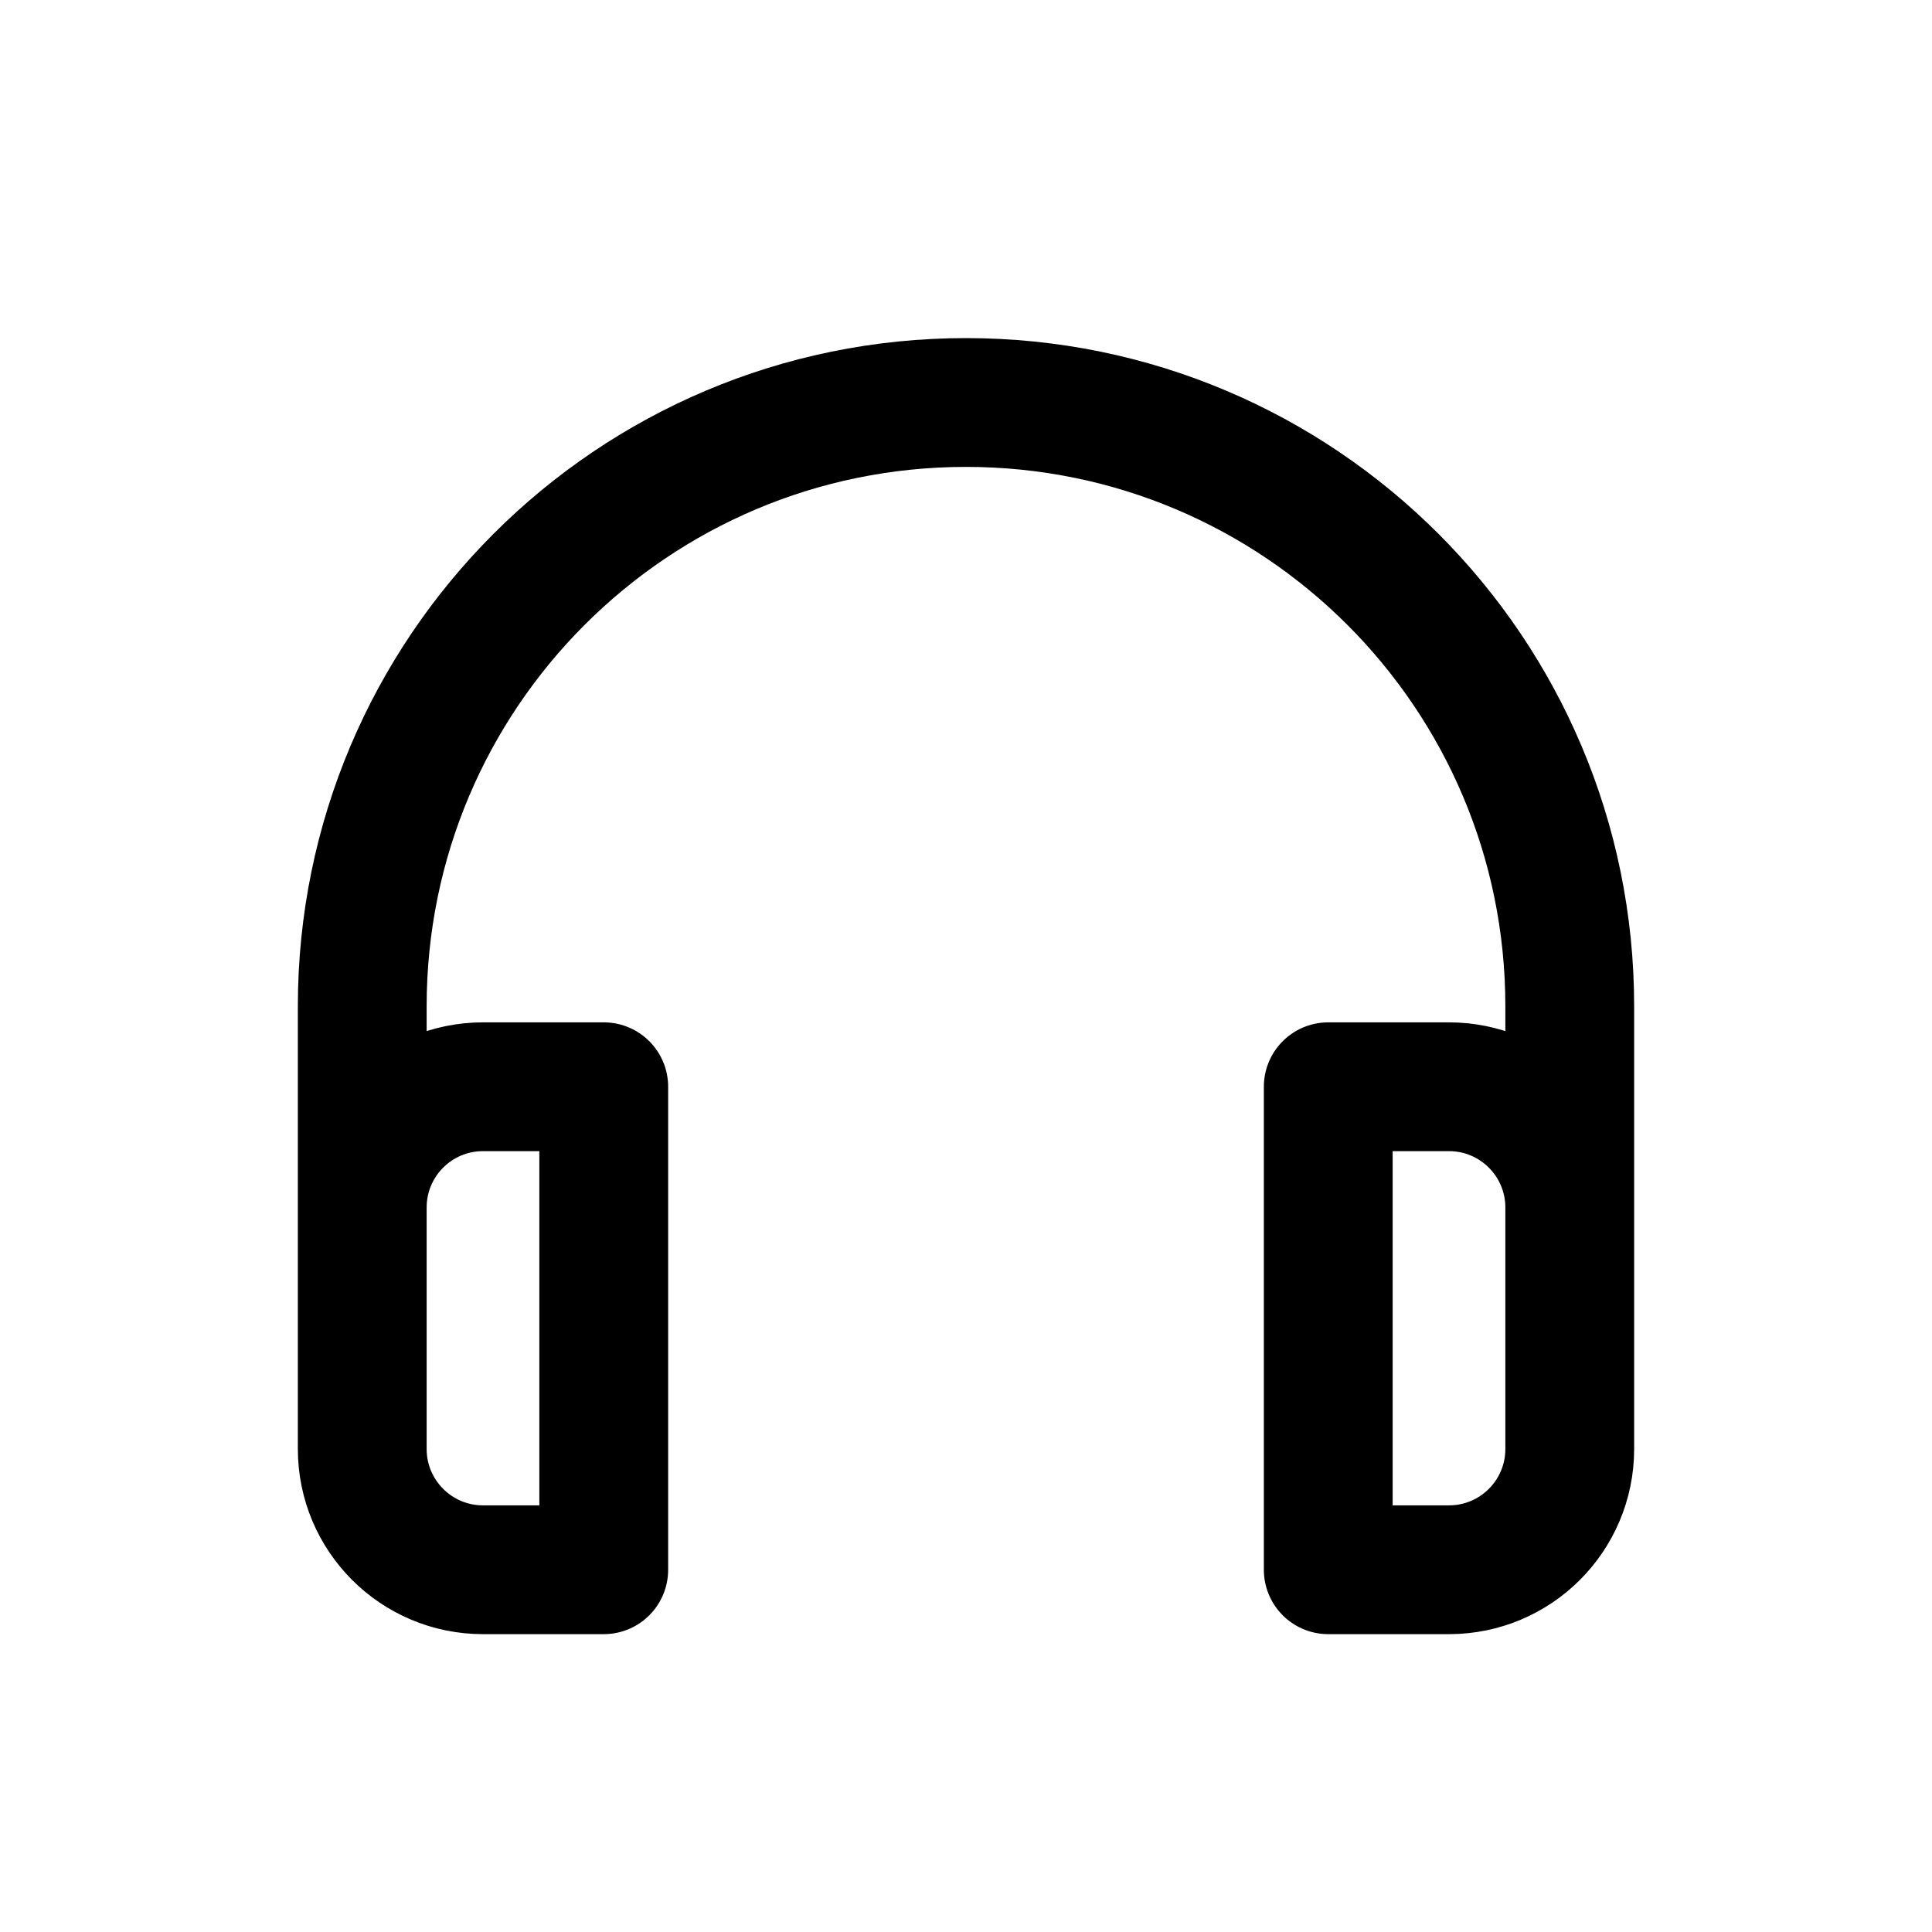
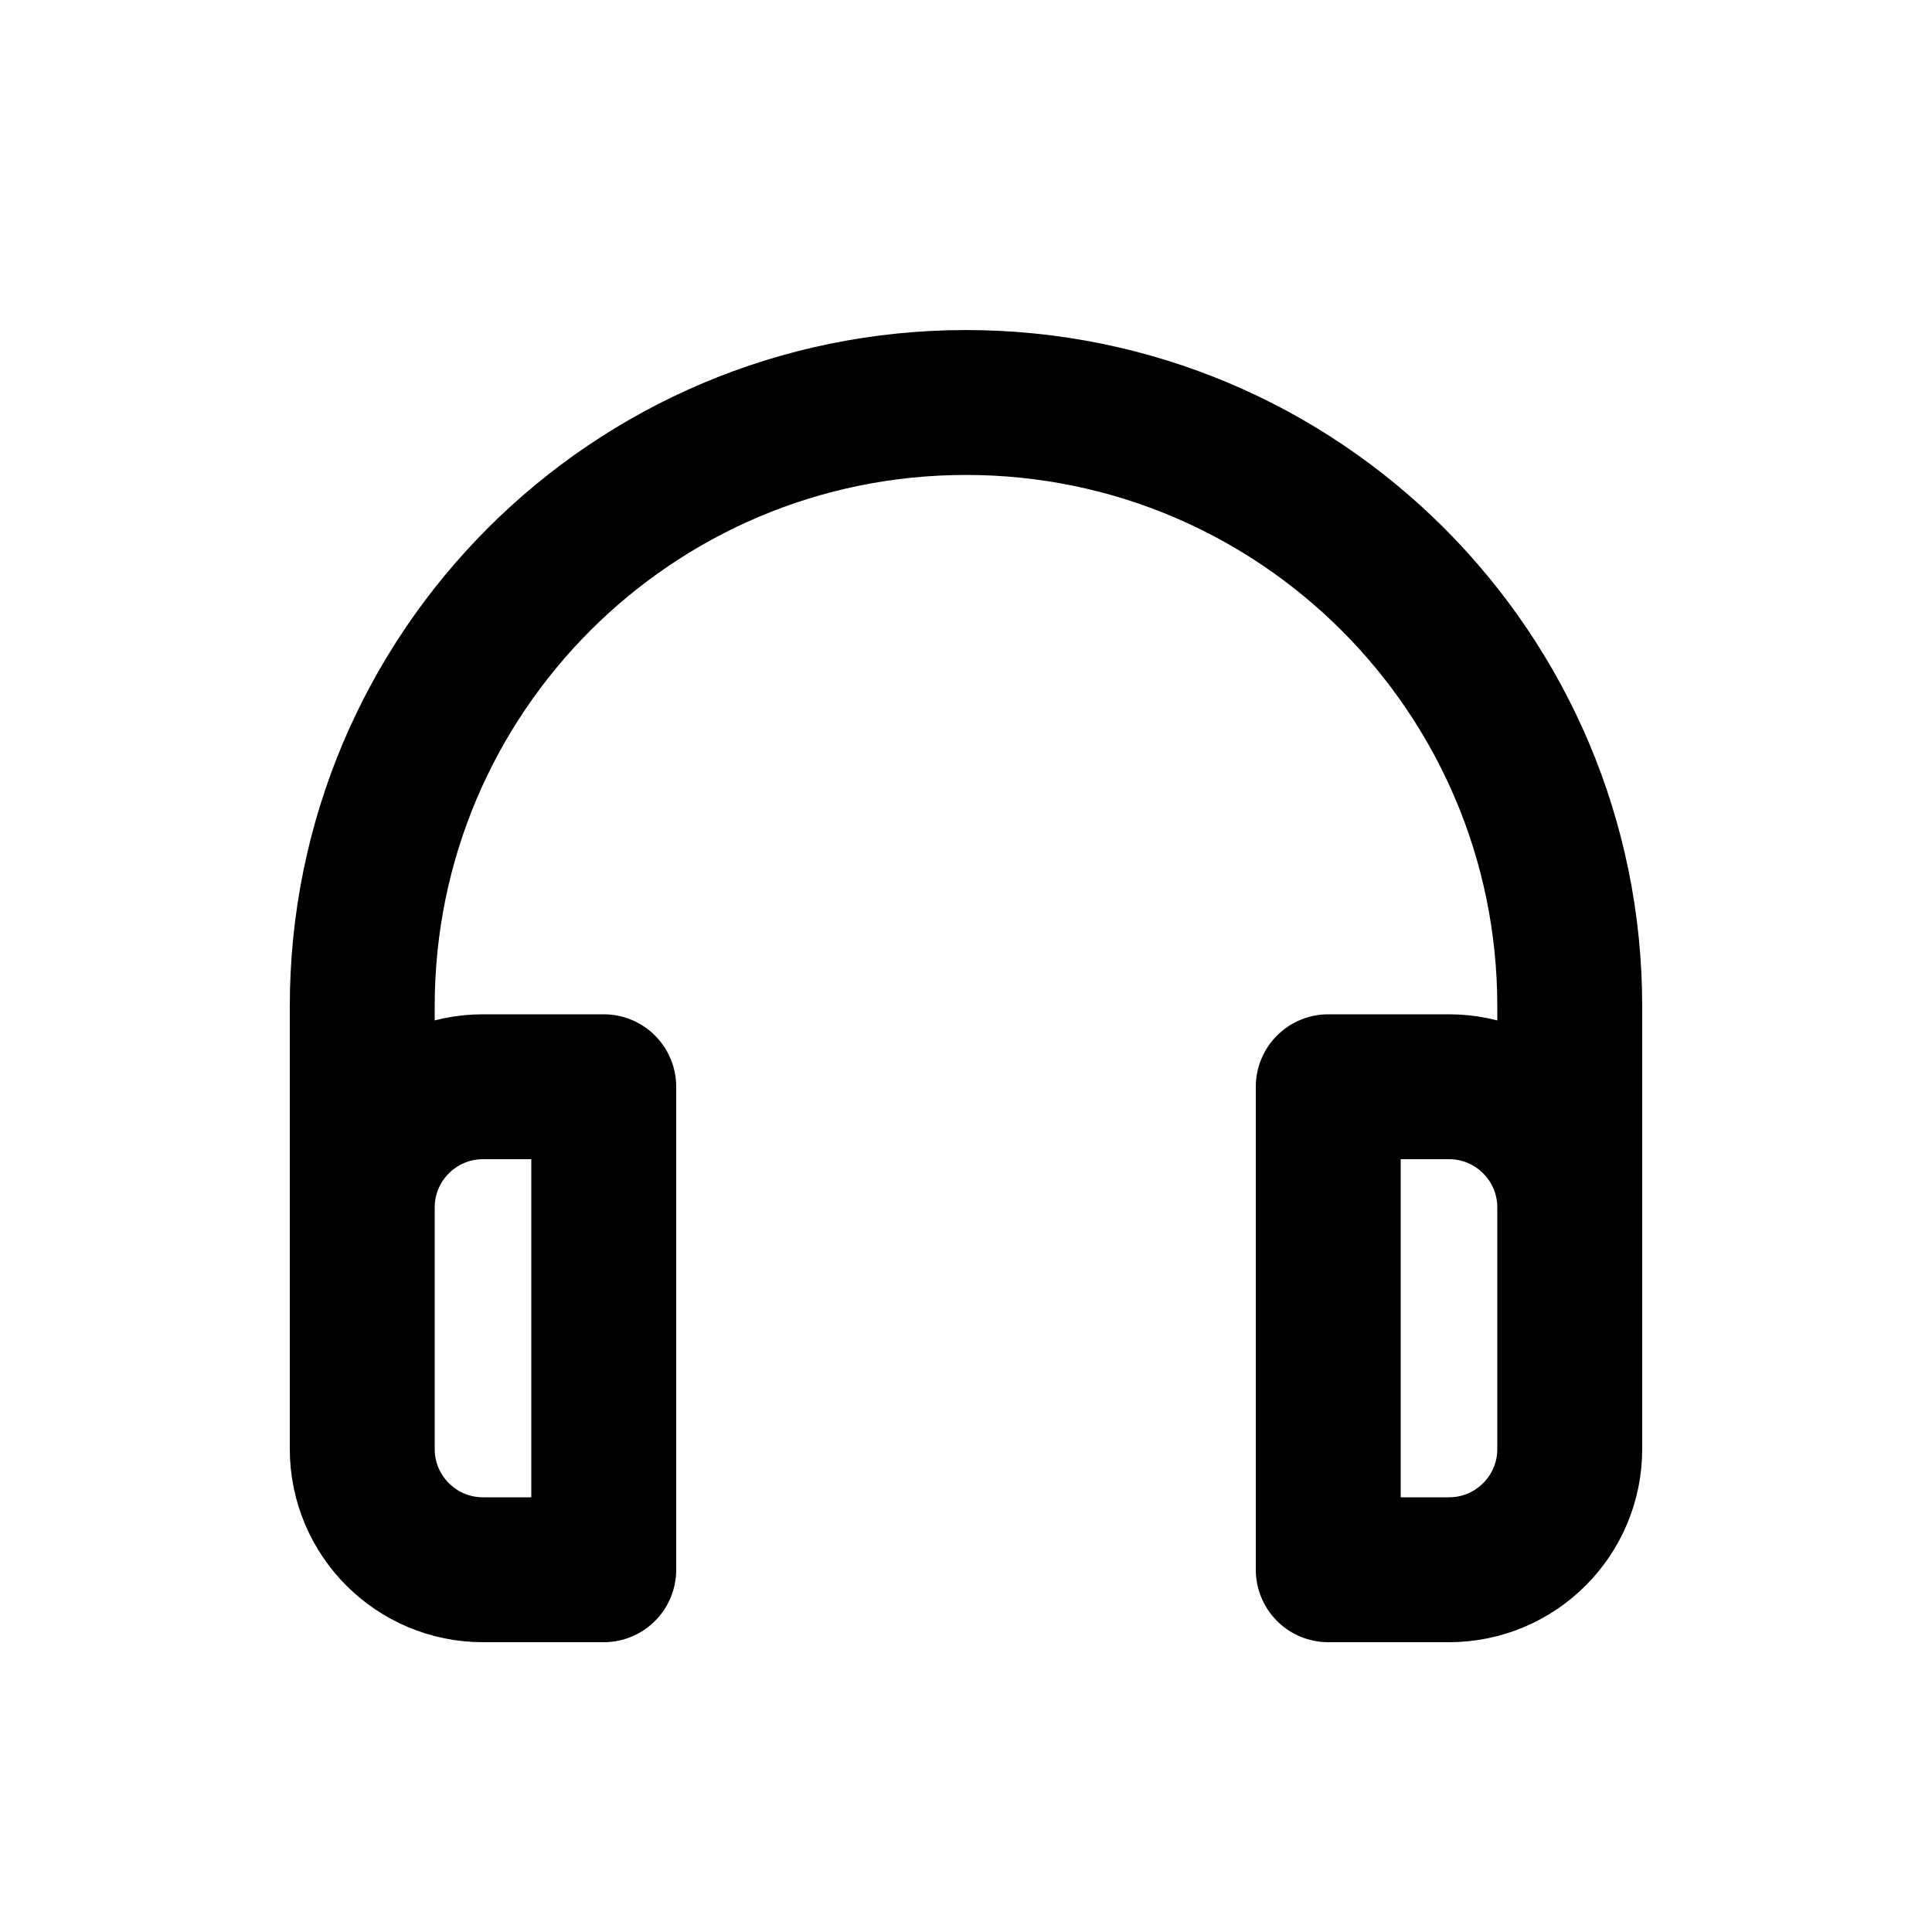
<svg xmlns="http://www.w3.org/2000/svg" viewBox="0 0 24 24">
-   <path d="M4.5 15v-2.5a7.5 7.5 0 0 1 15 0V15M4.5 15a1.5 1.5 0 0 1 1.5-1.5h1.5v6H6A1.5 1.5 0 0 1 4.5 18zM19.5 15a1.5 1.5 0 0 0-1.5-1.5h-1.5v6H18a1.5 1.5 0 0 0 1.5-1.5z" fill="none" stroke="#000" stroke-width="1.6" stroke-linecap="round" stroke-linejoin="round" />
+   <path d="M4.5 15v-2.5a7.5 7.5 0 0 1 15 0V15M4.5 15a1.5 1.5 0 0 1 1.5-1.5h1.5v6H6A1.5 1.5 0 0 1 4.5 18zM19.5 15a1.5 1.5 0 0 0-1.5-1.5h-1.5v6H18a1.5 1.5 0 0 0 1.5-1.5z" fill="none" stroke="#000" stroke-width="1.8" stroke-linecap="round" stroke-linejoin="round" />
</svg>
